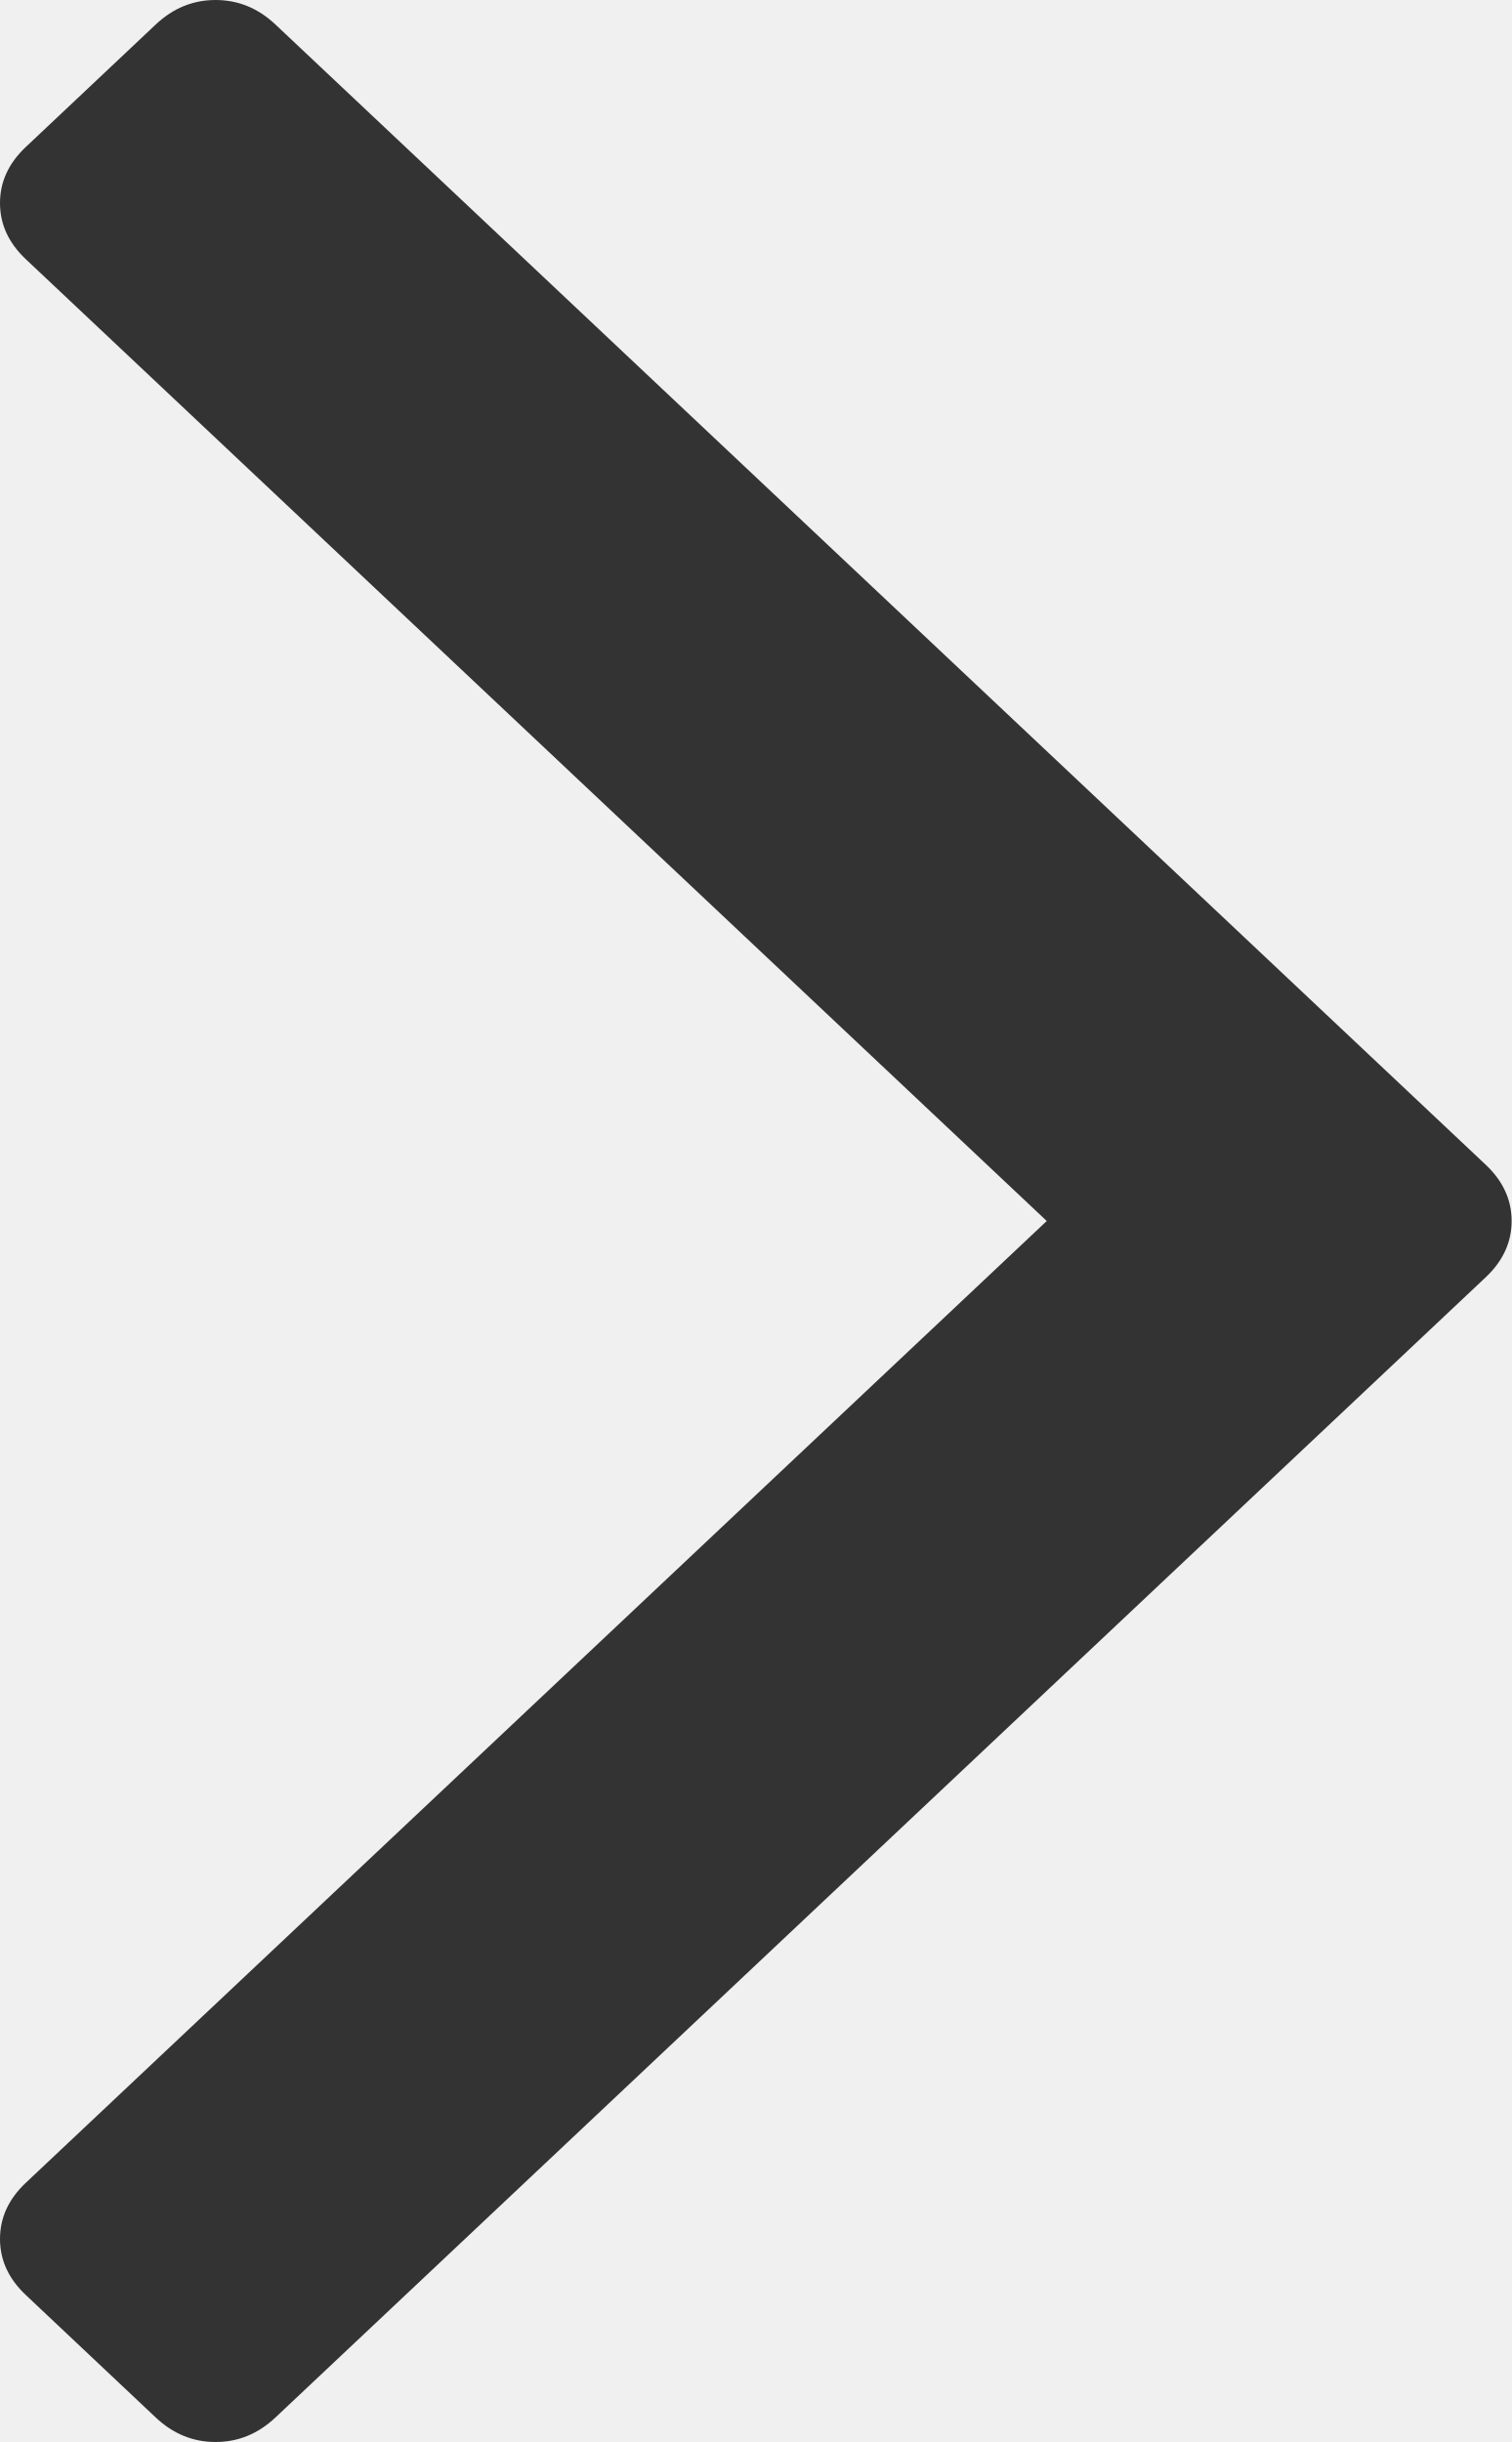
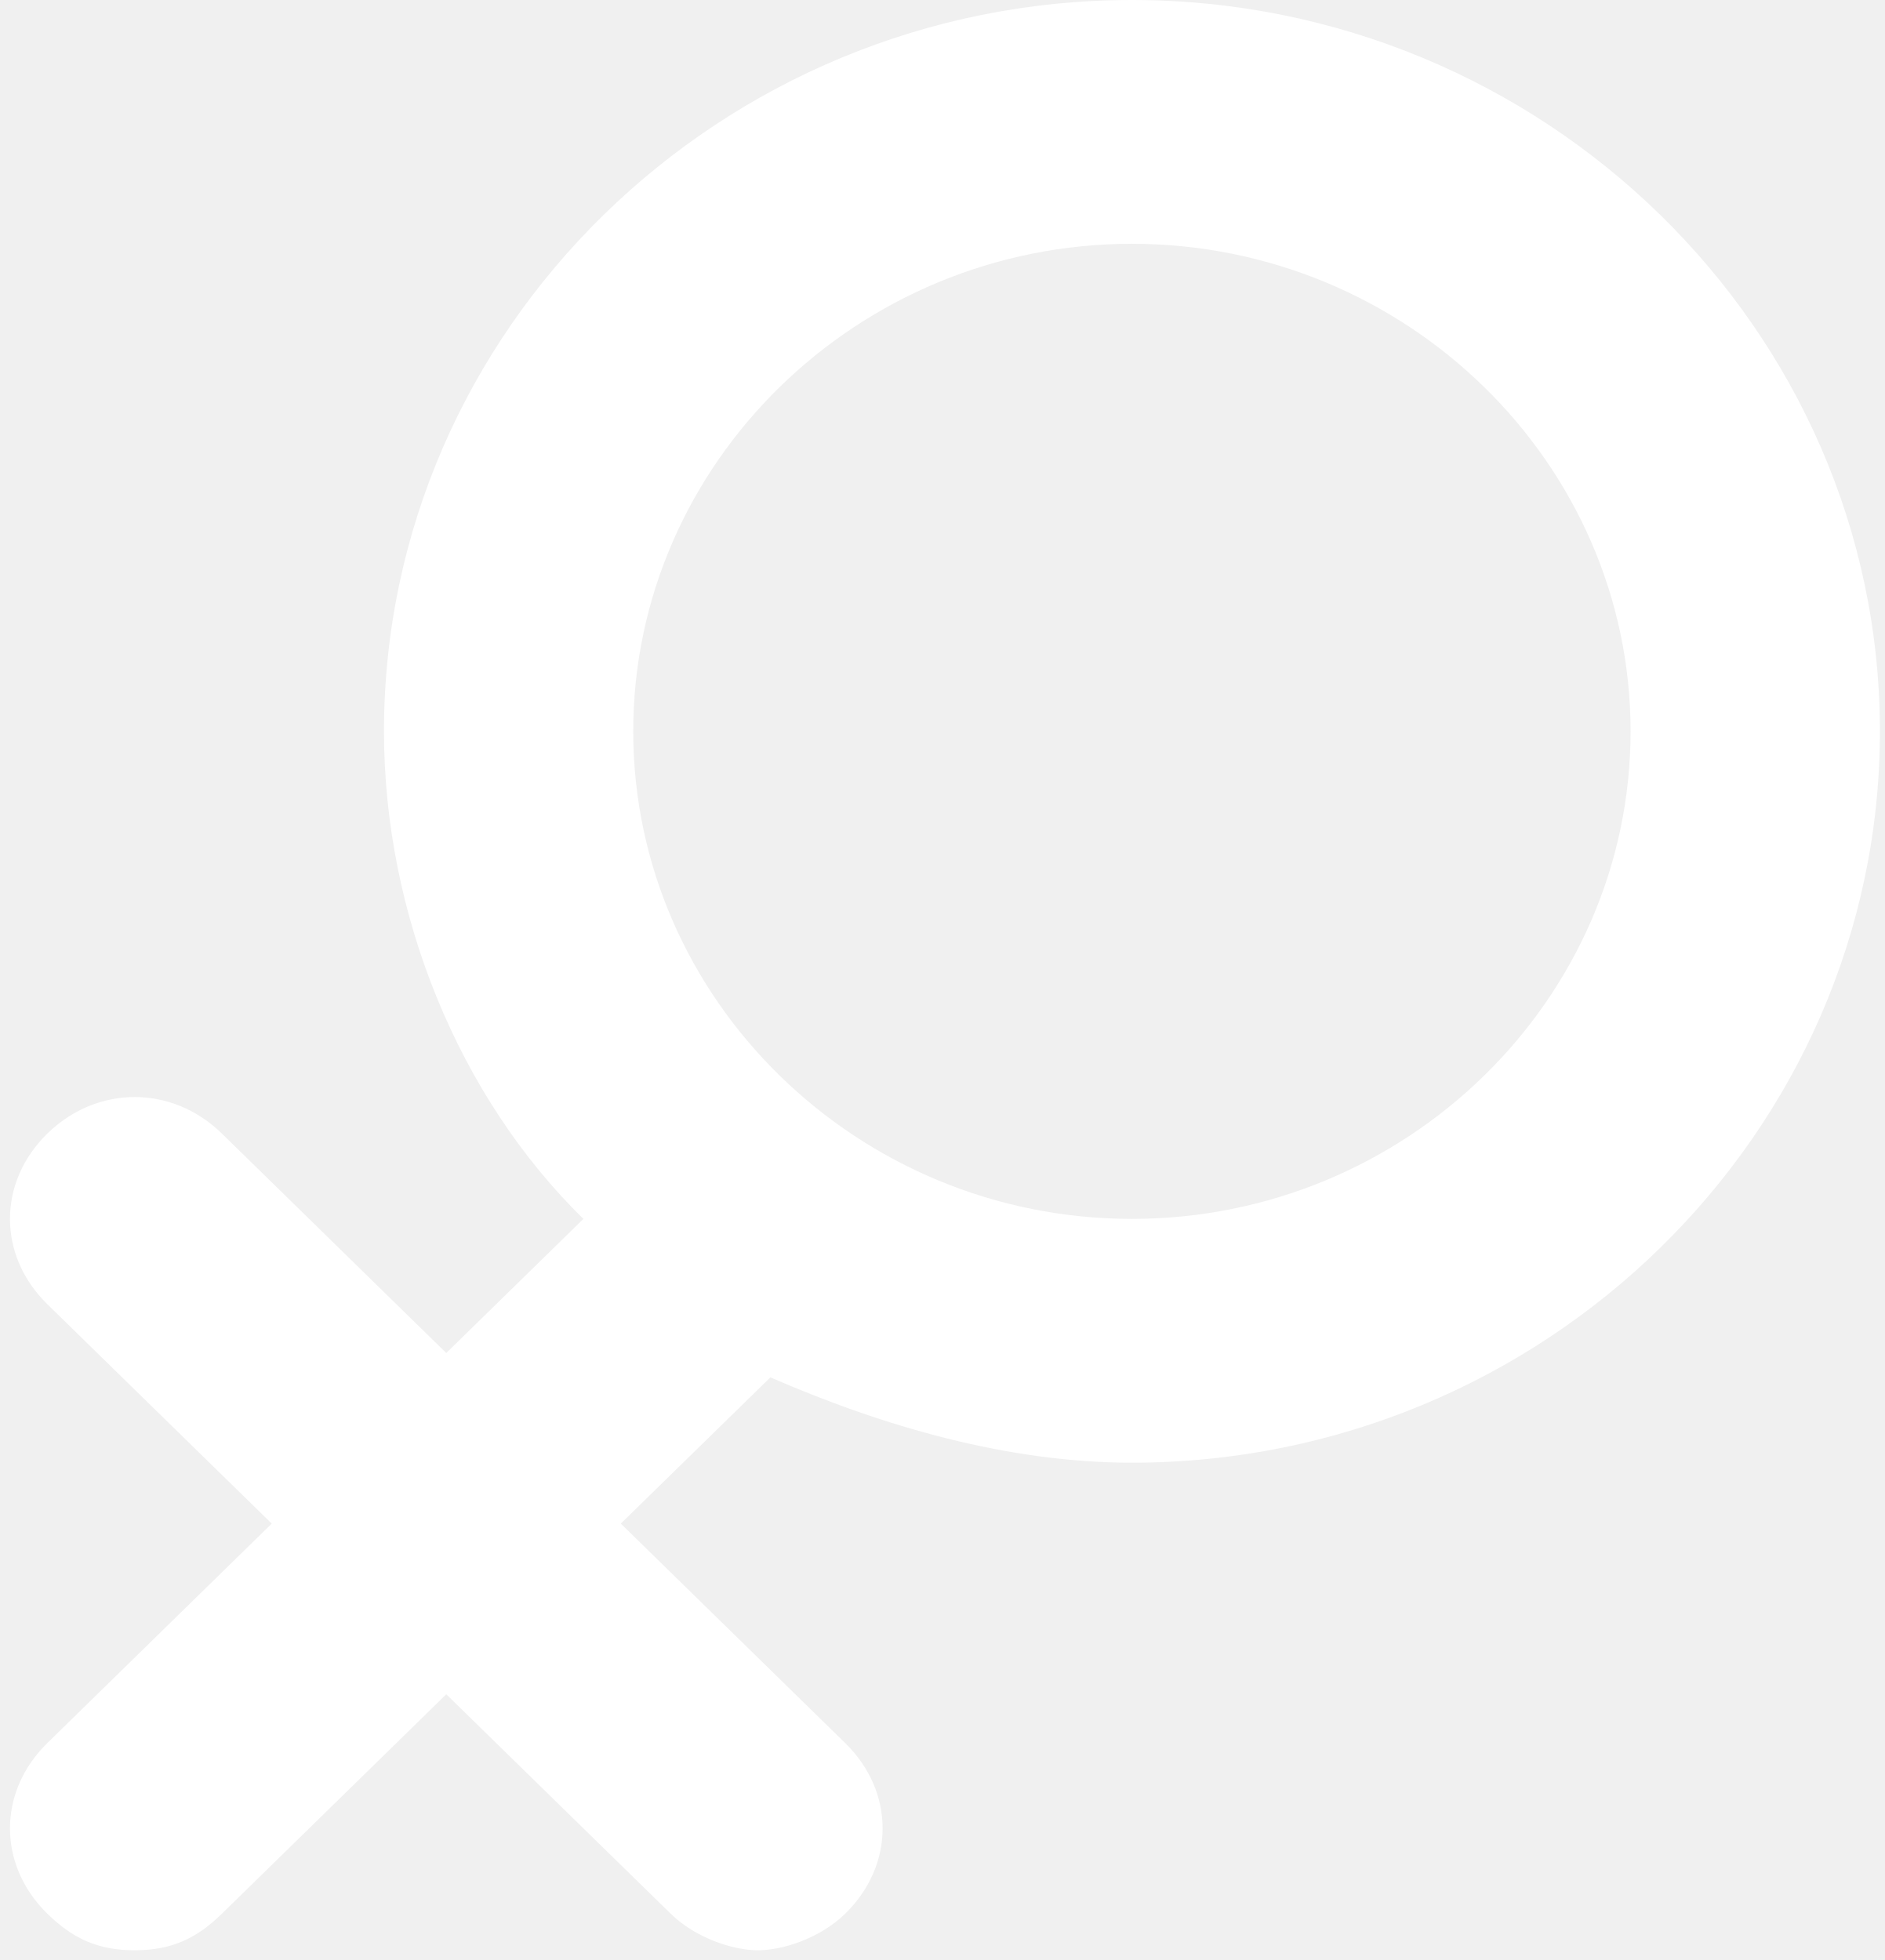
- <svg xmlns="http://www.w3.org/2000/svg" version="1.1" width="13px" height="21px">
-   <g transform="matrix(1 0 0 1 -38 -30 )">
-     <path d="M 12.777 10.016  C 12.926 10.156  13 10.318  13 10.5  C 13 10.682  12.926 10.844  12.777 10.984  L 2.368 20.79  C 2.219 20.93  2.048 21  1.854 21  C 1.66 21  1.489 20.93  1.34 20.79  L 0.223 19.737  C 0.074 19.597  0 19.436  0 19.254  C 0 19.071  0.074 18.91  0.223 18.77  L 9.002 10.5  L 0.223 2.23  C 0.074 2.09  0 1.929  0 1.746  C 0 1.564  0.074 1.403  0.223 1.263  L 1.34 0.21  C 1.489 0.07  1.66 0  1.854 0  C 2.048 0  2.219 0.07  2.368 0.21  L 12.777 10.016  Z " fill-rule="nonzero" fill="#333333" stroke="none" transform="matrix(1 0 0 1 38 30 )" />
+ <svg xmlns="http://www.w3.org/2000/svg" version="1.1" width="25px" height="26px">
+   <g transform="matrix(1 0 0 1 -21 -11 )">
+     <path d="M 24.934 9.701  C 24.934 4.366  20.47 0  15.013 0  C 9.557 0  5.093 4.366  5.093 9.701  C 5.093 12.127  6.085 14.552  7.738 16.169  L 5.919 17.948  L 2.943 15.037  C 2.282 14.391  1.29 14.391  0.628 15.037  C -0.033 15.684  -0.033 16.654  0.628 17.301  L 3.604 20.211  L 0.628 23.122  C -0.033 23.769  -0.033 24.739  0.628 25.386  C 0.959 25.709  1.29 25.871  1.786 25.871  C 2.282 25.871  2.612 25.709  2.943 25.386  L 5.919 22.475  L 8.896 25.386  C 9.226 25.709  9.722 25.871  10.053 25.871  C 10.384 25.871  10.88 25.709  11.21 25.386  C 11.872 24.739  11.872 23.769  11.21 23.122  L 8.234 20.211  L 10.218 18.271  C 11.706 18.918  13.36 19.403  15.013 19.403  C 20.47 19.403  24.934 15.037  24.934 9.701  Z M 21.627 9.701  C 21.627 13.259  18.651 16.169  15.013 16.169  C 11.376 16.169  8.399 13.259  8.399 9.701  C 8.399 6.144  11.376 3.234  15.013 3.234  C 18.651 3.234  21.627 6.144  21.627 9.701  Z " fill-rule="nonzero" fill="#ffffff" stroke="none" transform="matrix(1 0 0 1 21 11 )" />
  </g>
</svg>
